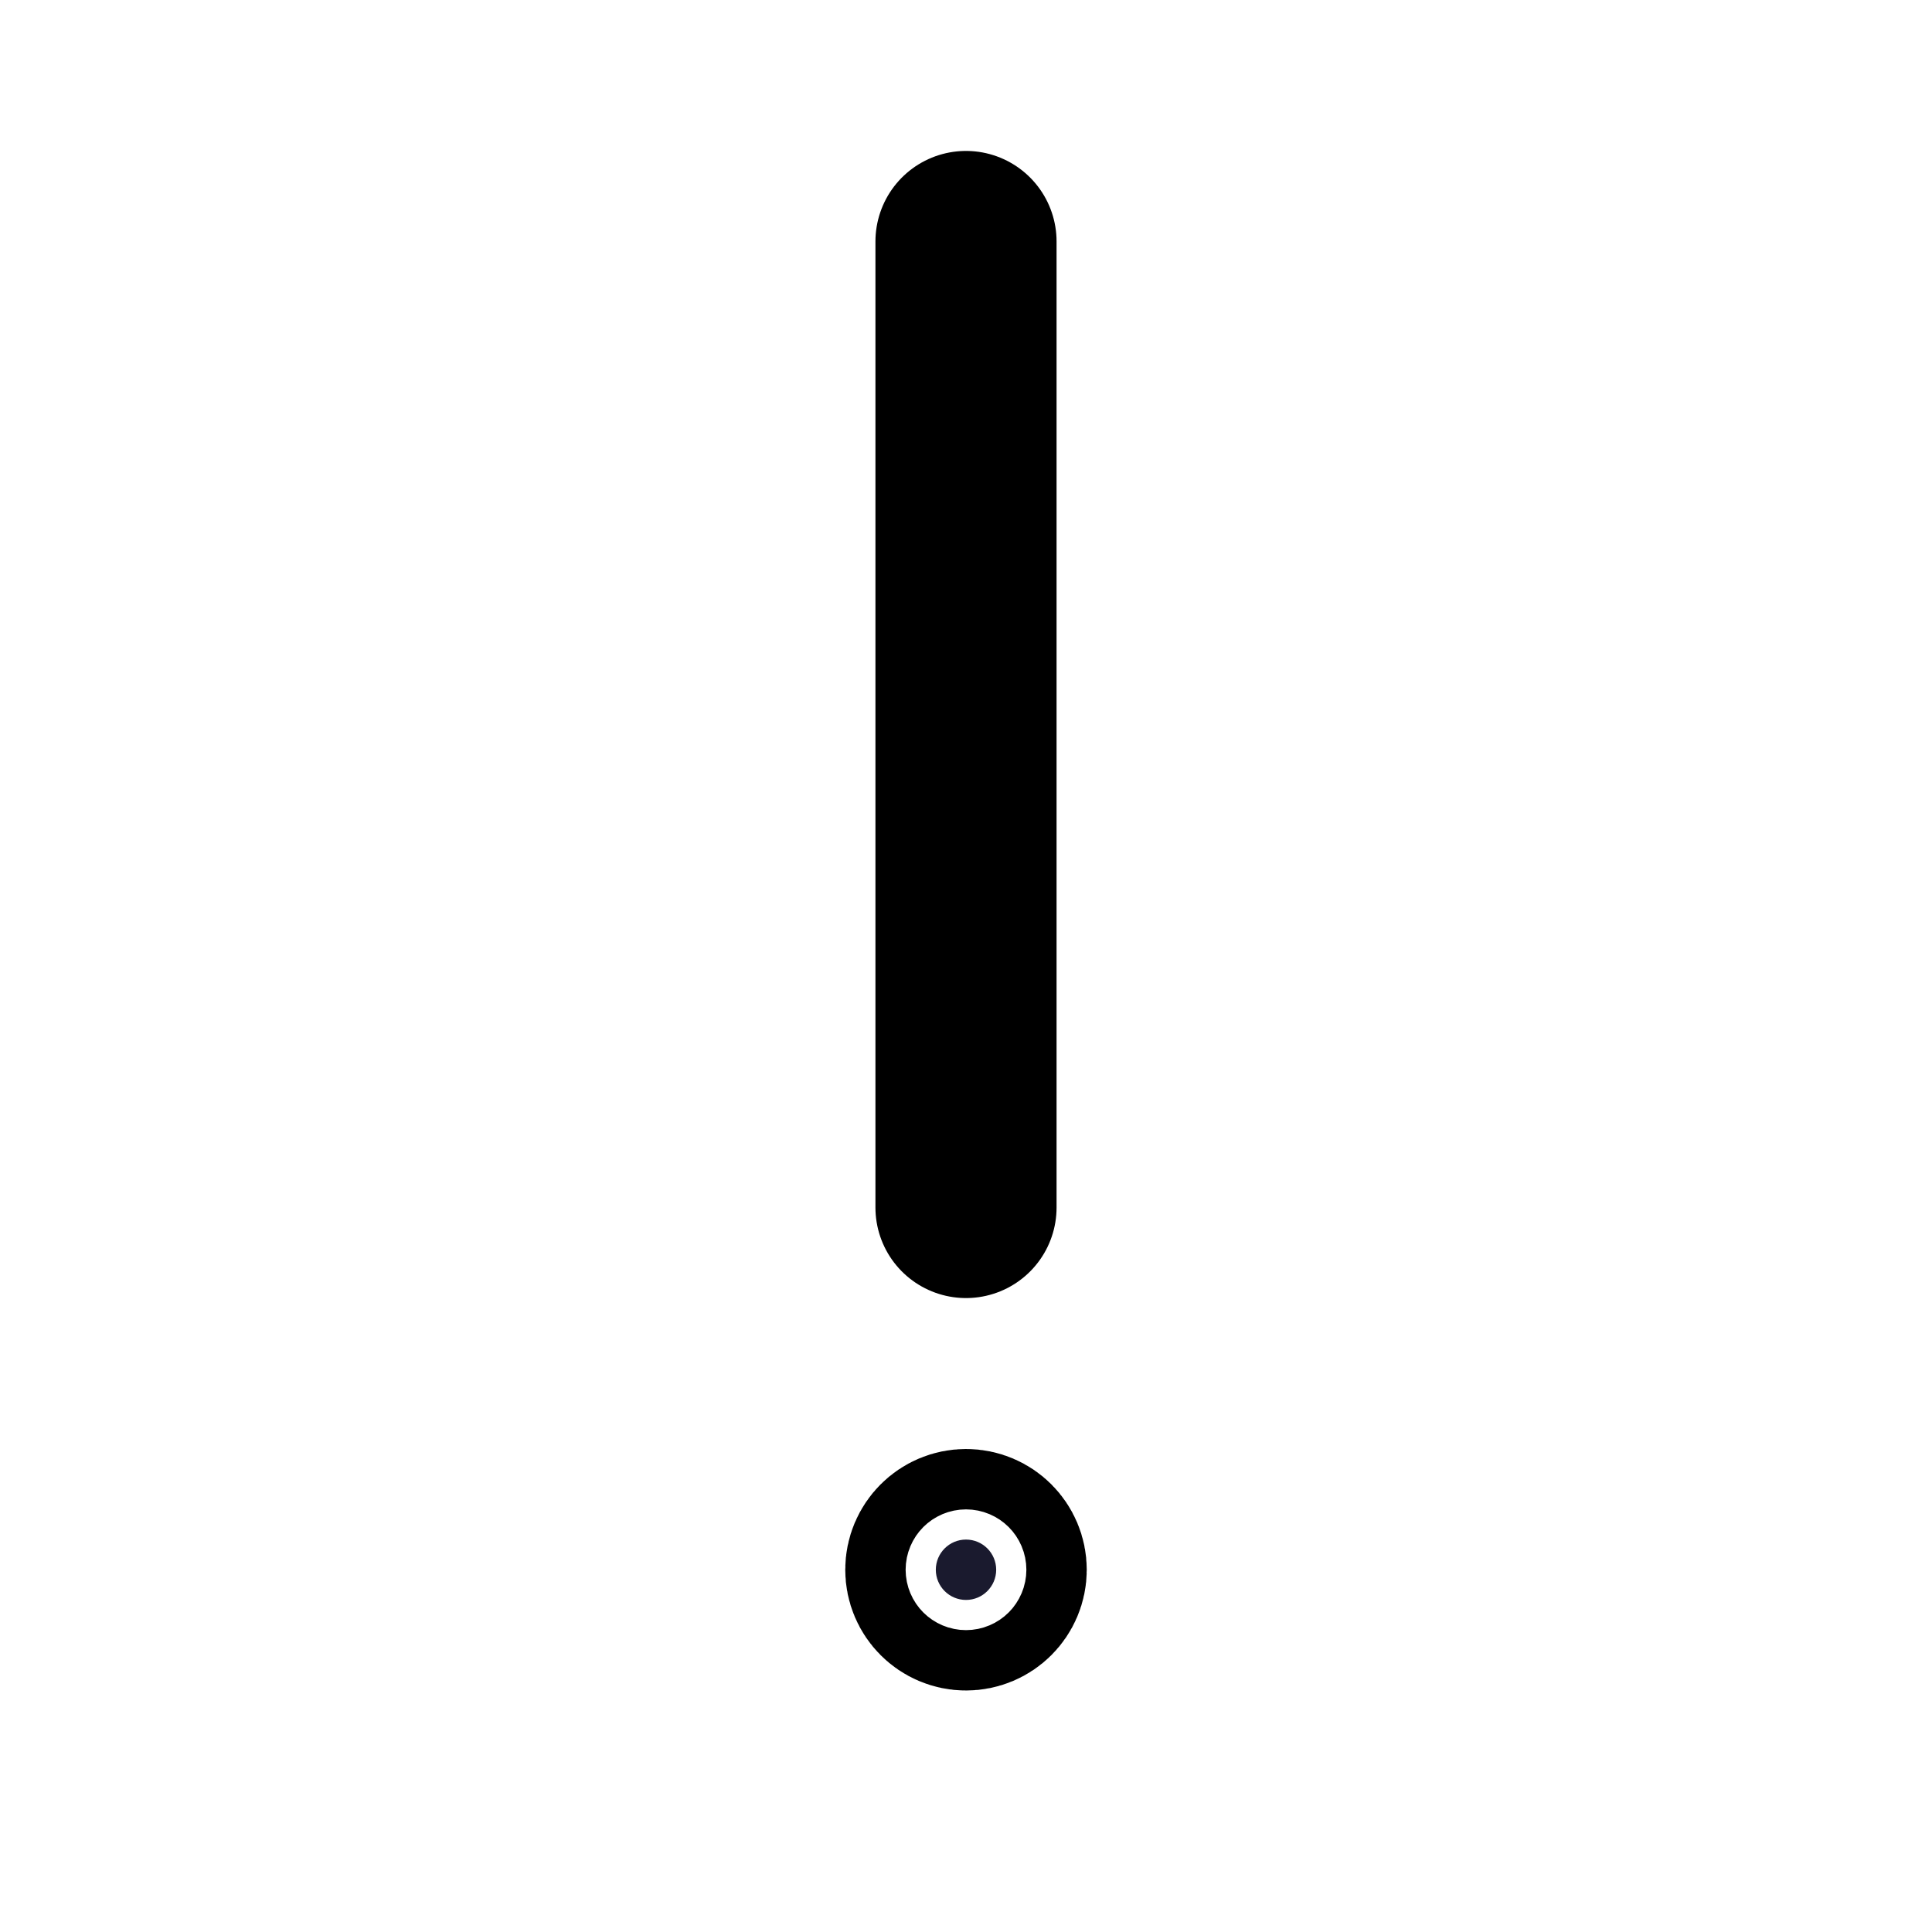
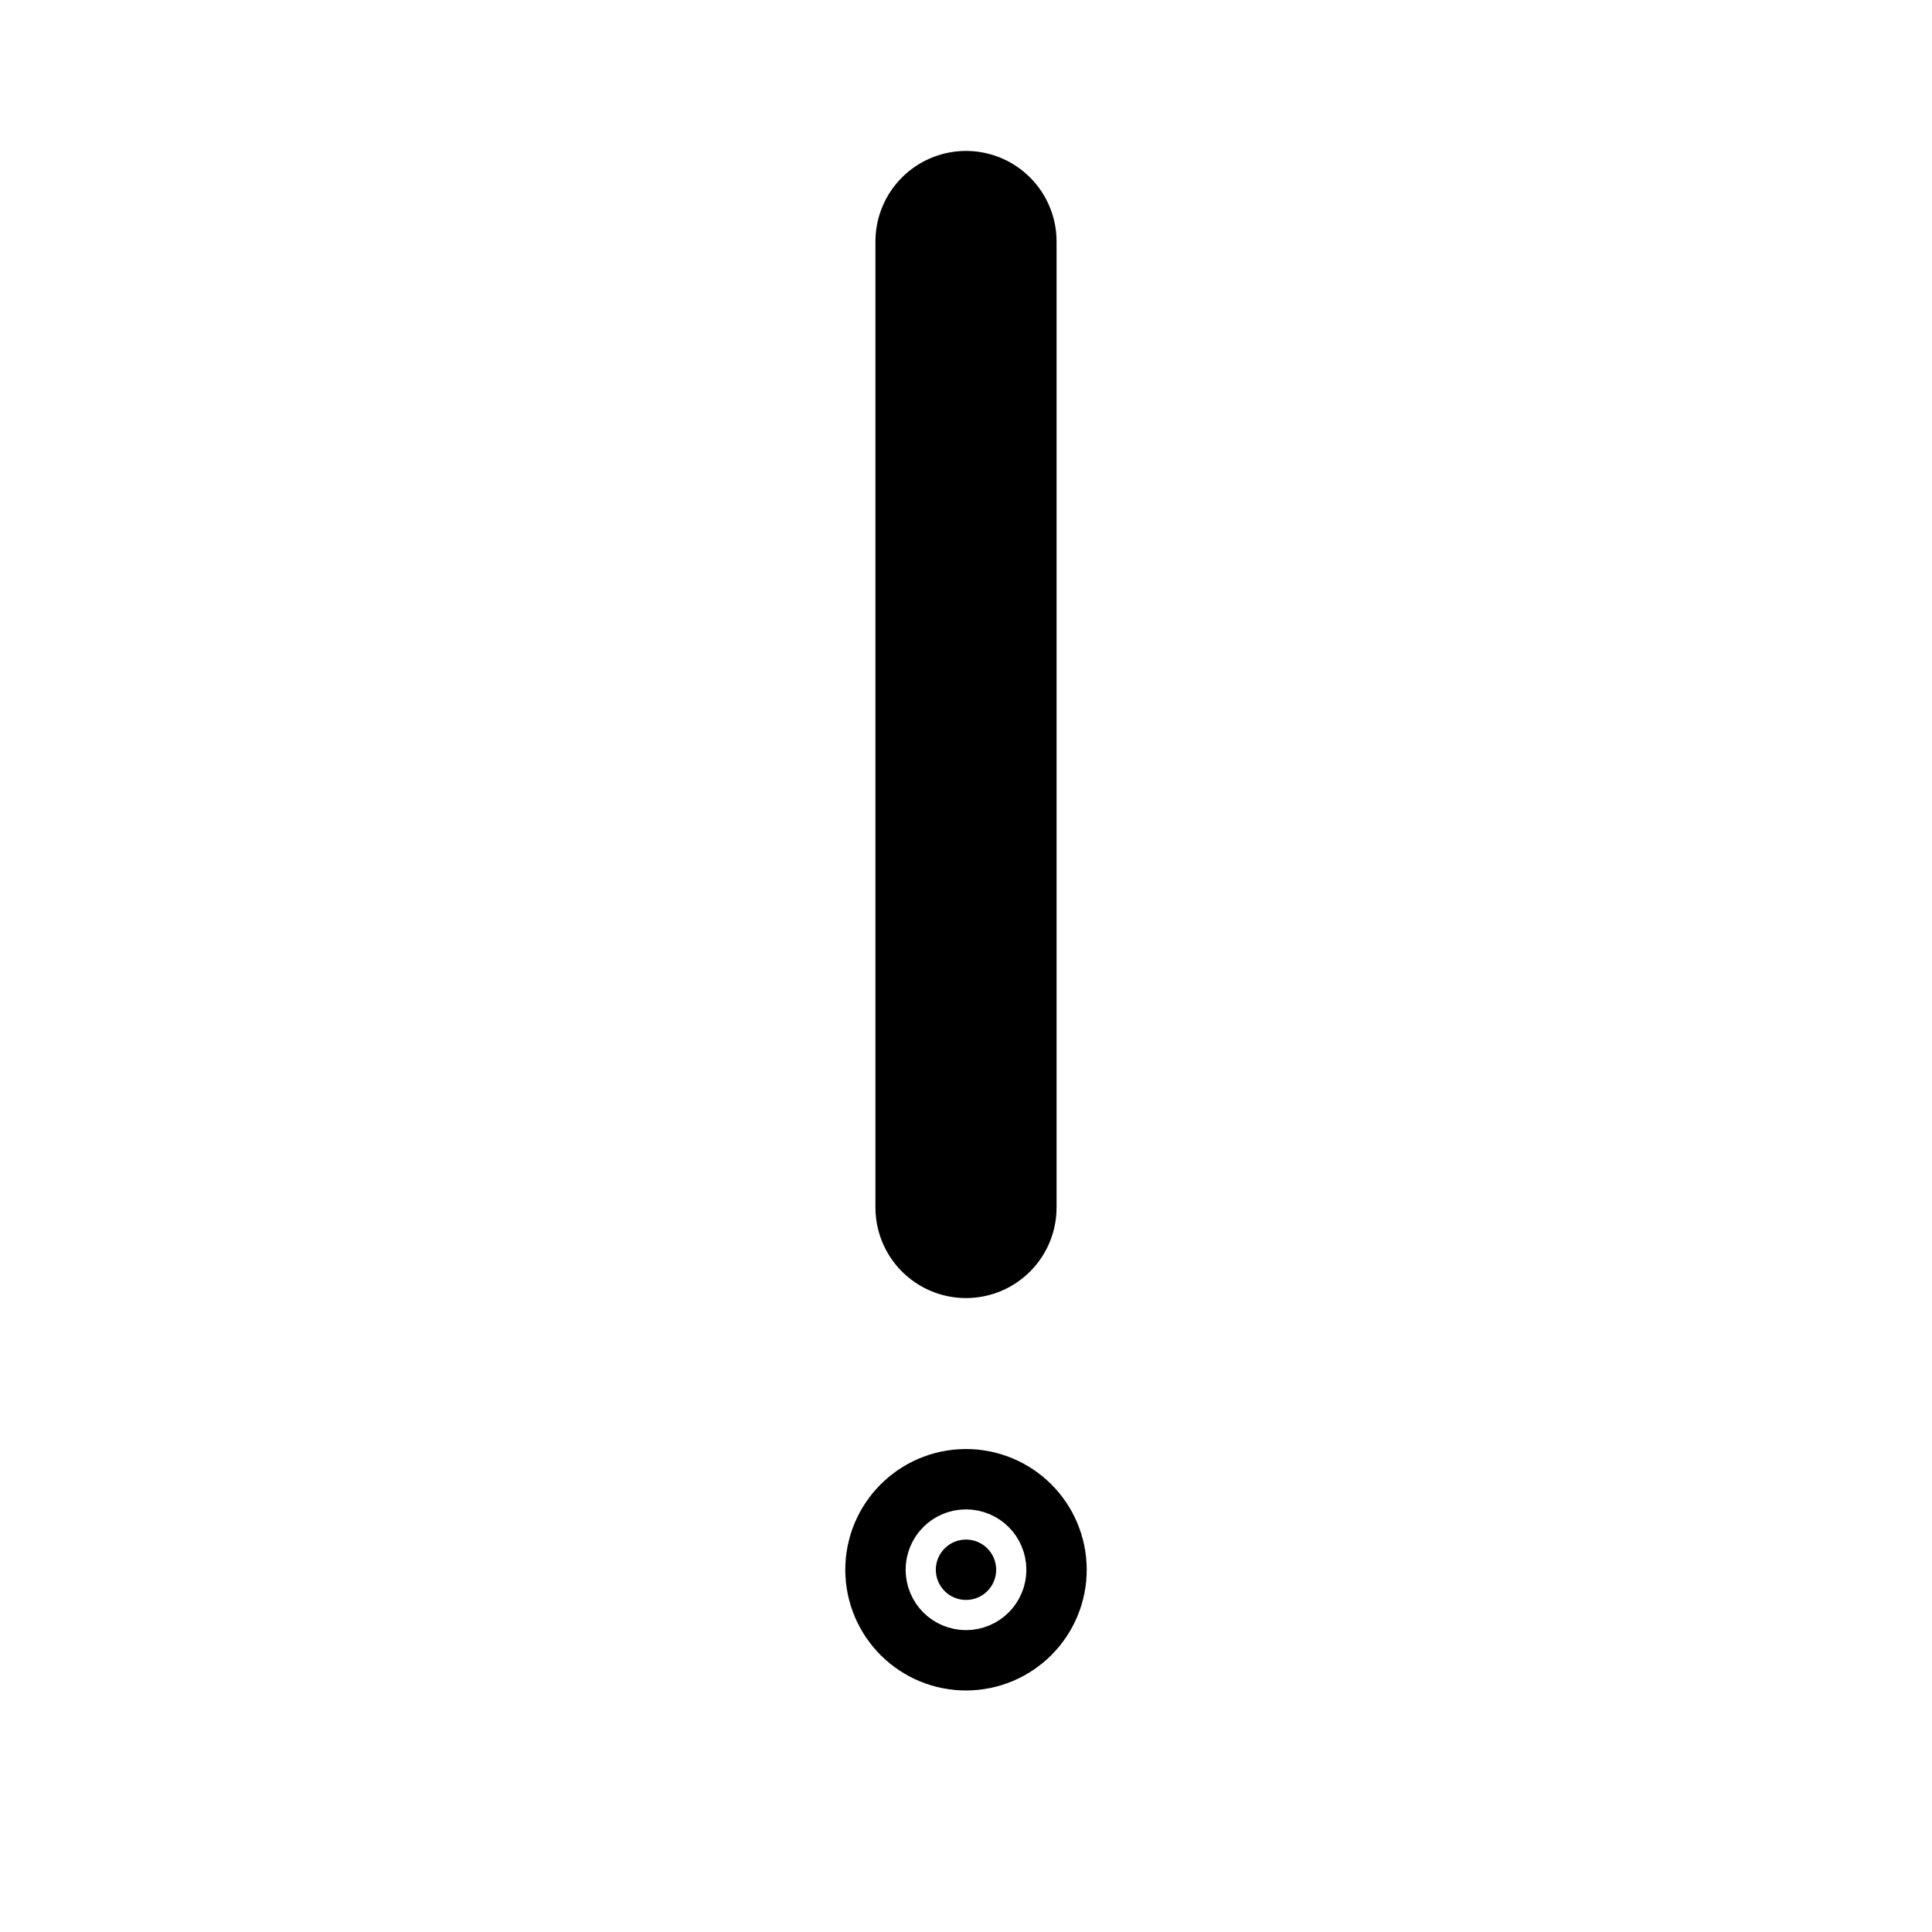
<svg xmlns="http://www.w3.org/2000/svg" width="16" height="16" viewBox="0 0 16 16" fill="none">
-   <path d="M8 12.75C8.138 12.75 8.25 12.862 8.25 13C8.25 13.138 8.138 13.25 8 13.25C7.862 13.25 7.75 13.138 7.75 13C7.75 12.862 7.862 12.75 8 12.75Z" fill="#1A1A2E" stroke="currentColor" stroke-width="1.5" />
+   <path d="M8 12.75C8.138 12.75 8.25 12.862 8.25 13C8.25 13.138 8.138 13.25 8 13.25C7.862 13.25 7.75 13.138 7.75 13C7.75 12.862 7.862 12.75 8 12.75Z" fill="currentColor" stroke="currentColor" stroke-width="1.5" />
  <path d="M8 2V10" stroke="currentColor" stroke-width="1.5" stroke-linecap="round" stroke-linejoin="round" />
</svg>
